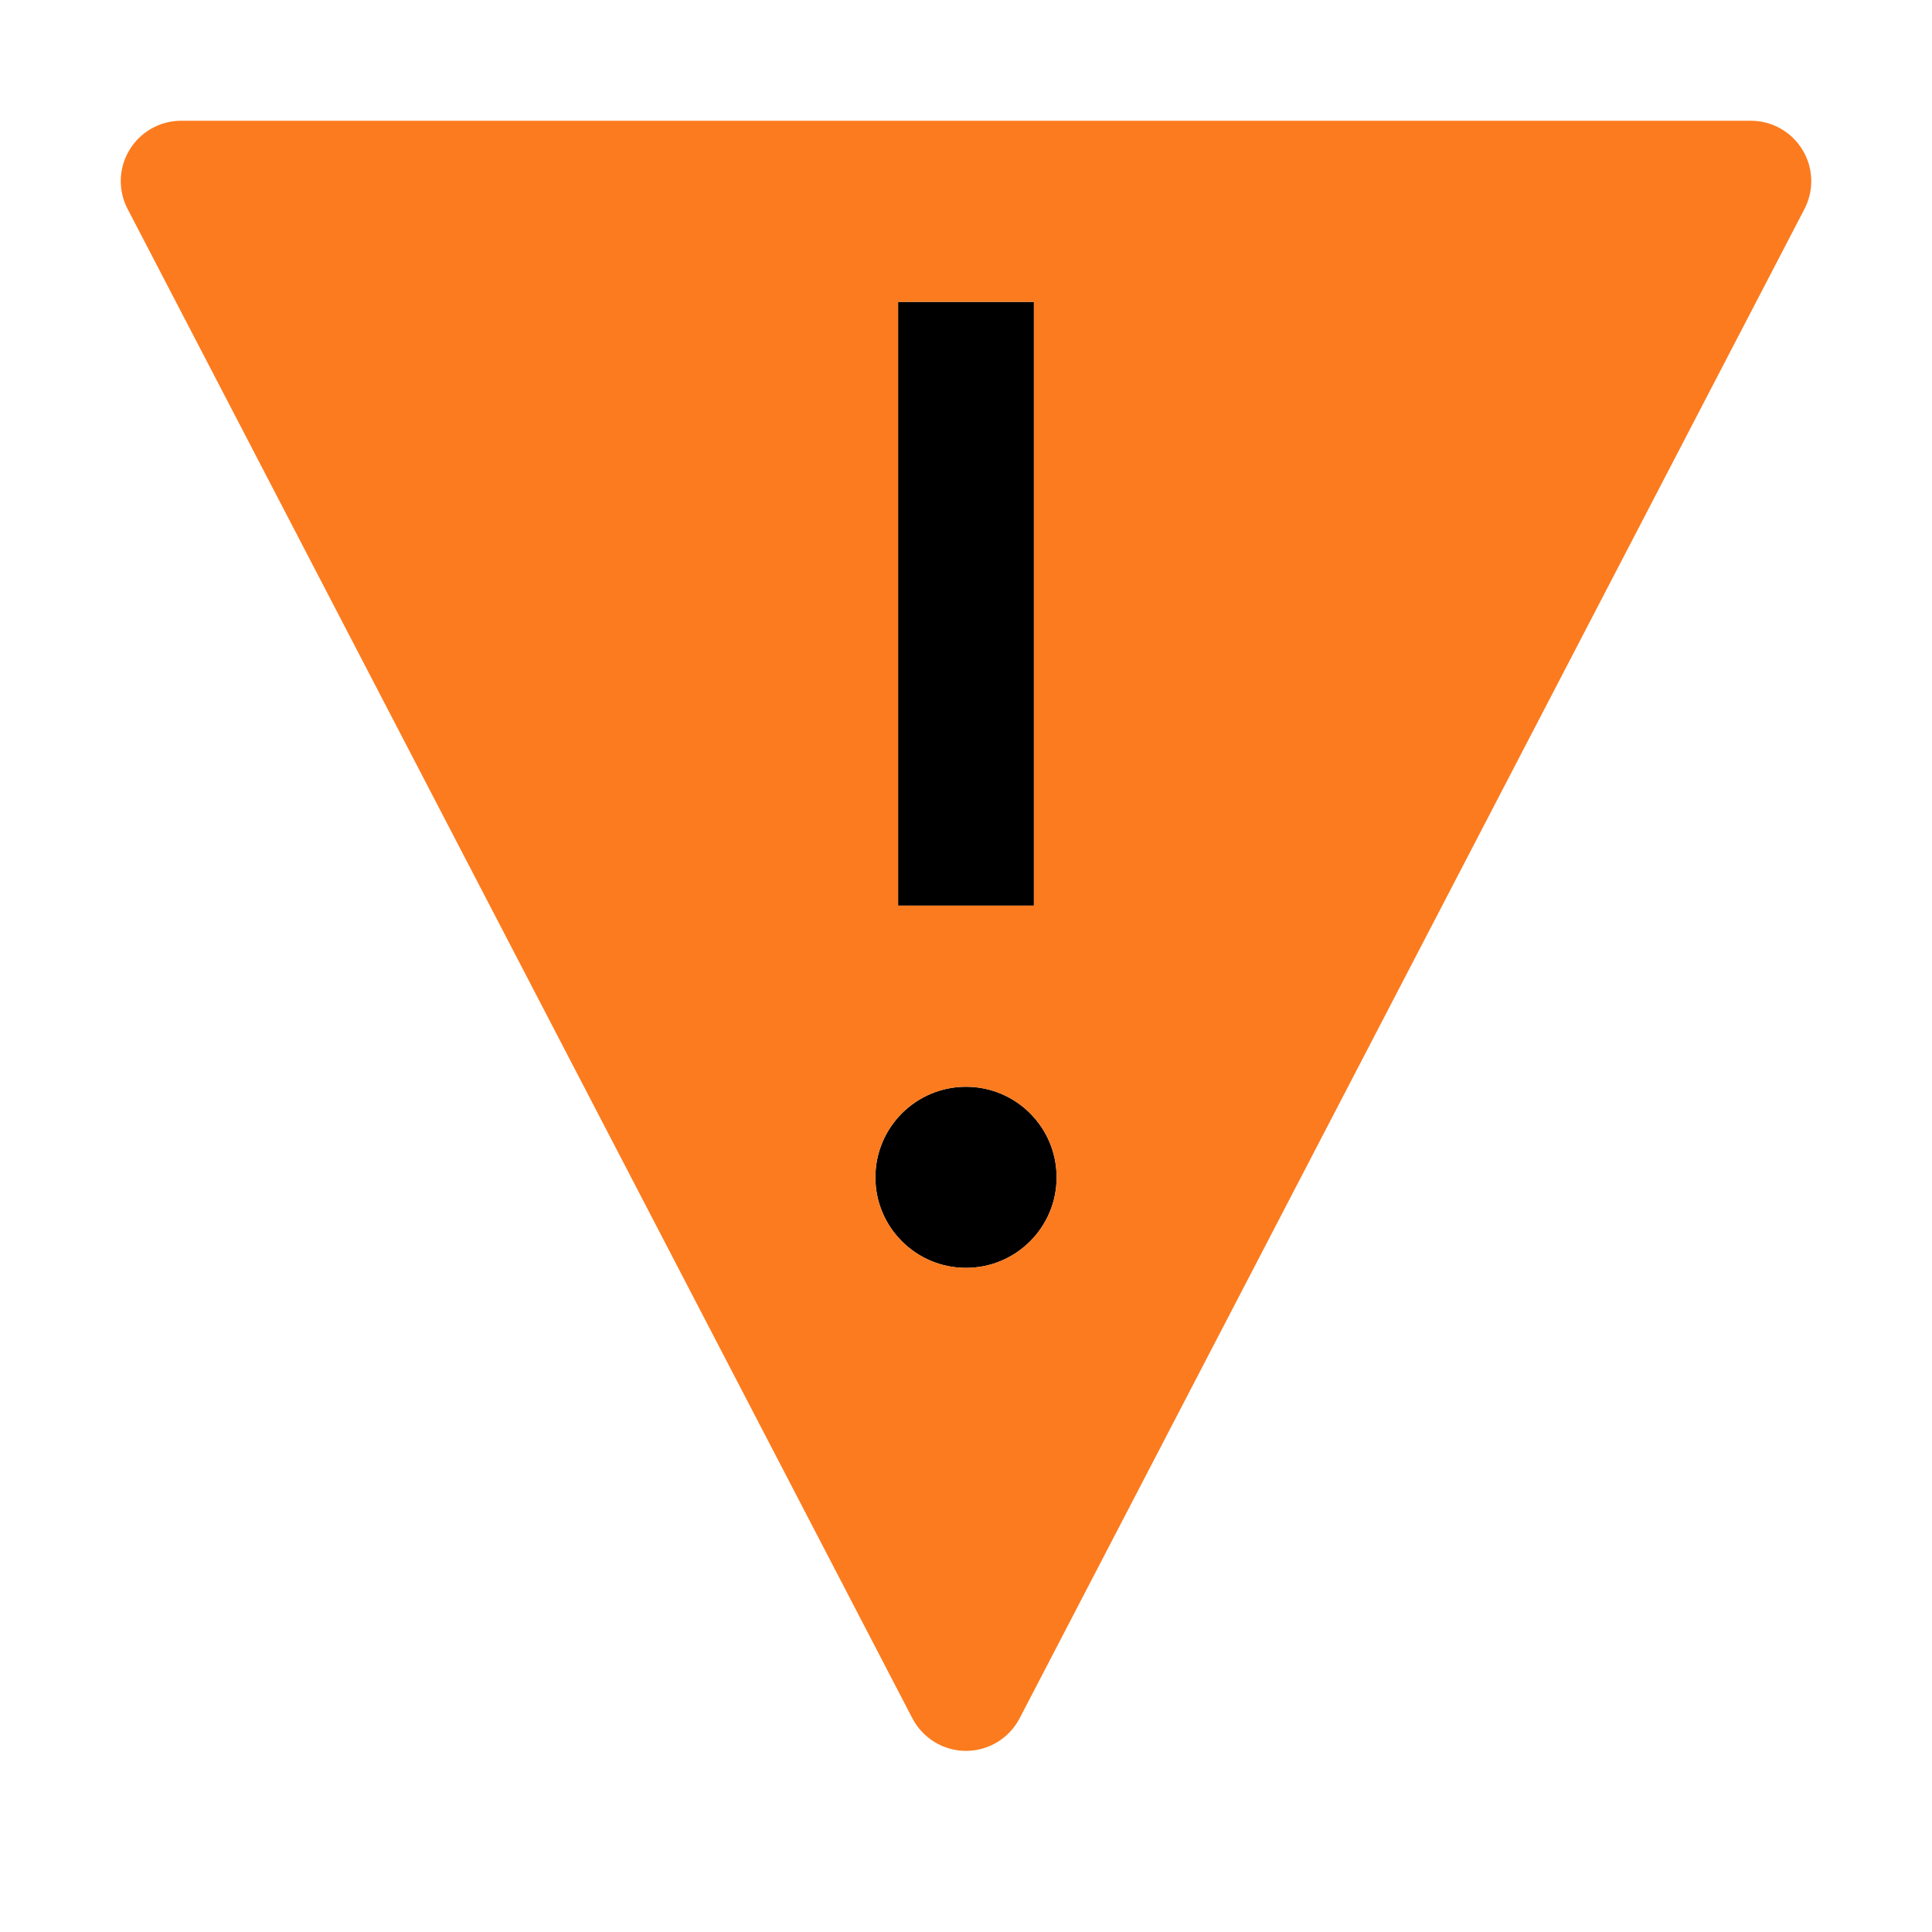
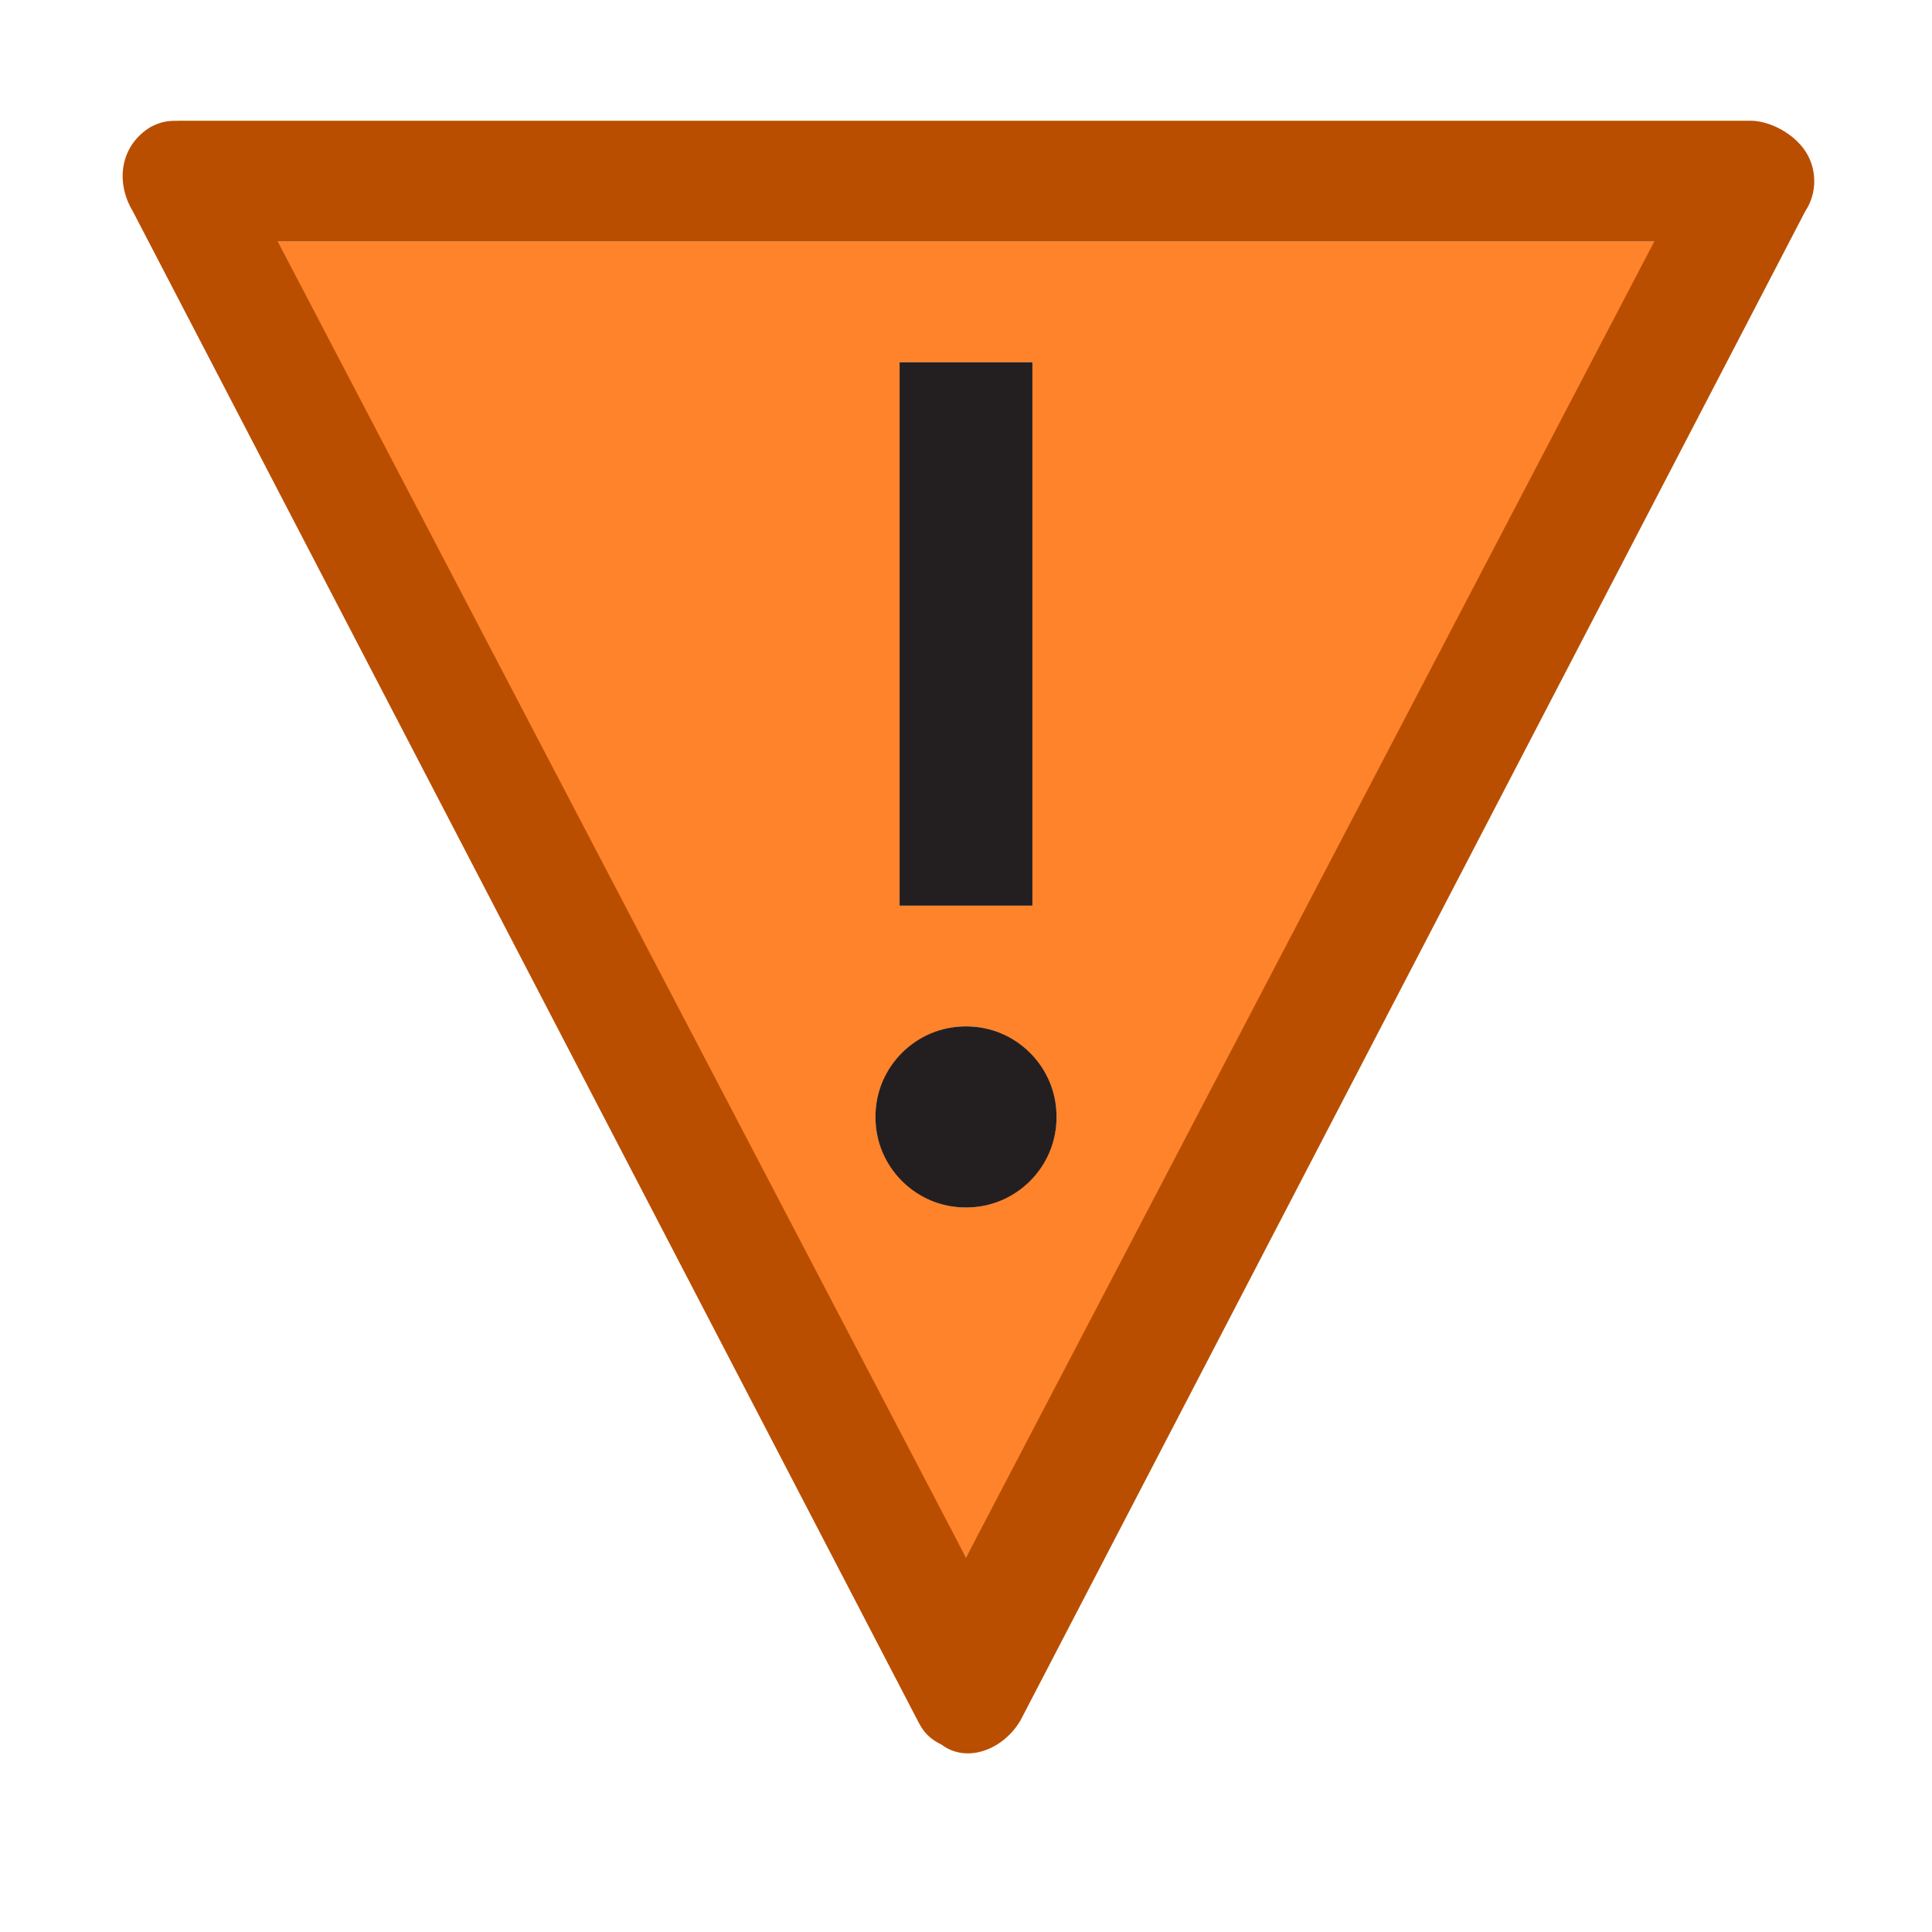
- <svg xmlns="http://www.w3.org/2000/svg" width="20px" height="20px" viewBox="0 0 20 20" version="1.1">
-   <g id="Structure" stroke="none" stroke-width="1" fill="none" fill-rule="evenodd">
-     <g id="warning--alt-inverted--filled">
-       <path d="M9.297,3.125 L10.703,3.125 L10.703,9.375 L9.297,9.375 L9.297,3.125 Z M10,13.125 C9.482,13.125 9.062,12.705 9.062,12.188 C9.062,11.67 9.482,11.25 10,11.25 C10.518,11.25 10.938,11.67 10.938,12.188 C10.938,12.705 10.518,13.125 10,13.125 Z" id="_inner-path_" fill="#000000" />
-       <path d="M18.659,1.551 C18.546,1.364 18.343,1.25 18.125,1.25 L1.875,1.25 C1.657,1.25 1.454,1.364 1.341,1.551 C1.227,1.737 1.22,1.97 1.321,2.163 L9.445,17.788 C9.553,17.995 9.767,18.125 10,18.125 C10.233,18.125 10.447,17.995 10.555,17.788 L18.68,2.163 C18.78,1.97 18.773,1.737 18.659,1.551 Z M9.297,3.125 L10.703,3.125 L10.703,9.375 L9.297,9.375 L9.297,3.125 Z M10,13.125 C9.482,13.125 9.062,12.705 9.062,12.188 C9.062,11.67 9.482,11.25 10,11.25 C10.518,11.25 10.938,11.67 10.938,12.188 C10.938,12.705 10.518,13.125 10,13.125 Z" id="Shape" fill="#FC7B1E" fill-rule="nonzero" />
-       <rect id="_Transparent_Rectangle_" x="0" y="0" width="20" height="20" />
-     </g>
+ <svg xmlns="http://www.w3.org/2000/svg" version="1.1" id="icon" x="0px" y="0px" viewBox="0 0 32 32" style="enable-background:new 0 0 32 32;" xml:space="preserve">
+   <style type="text/css">
+ 	.st0{fill:none;}
+ 	.st1{fill:#FF832B;}
+ 	.st2{fill:#BA4E00;}
+ 	.st3{fill:#231F20;}
+ </style>
+   <path id="inner-path" class="st0" d="M16,20c-0.8,0-1.5-0.7-1.5-1.5S15.2,17,16,17c0.8,0,1.5,0.7,1.5,1.5S16.8,20,16,20z M14.9,15  h2.2V6h-2.2C14.9,6,14.9,15,14.9,15z" />
+   <path class="st1" d="M28.3,4H3.7h0.1L16,25.8l0,0L28.4,4H28.3z M14.9,6h2.2v9h-2.2C14.9,15,14.9,6,14.9,6z M16,20  c-0.8,0-1.5-0.7-1.5-1.5S15.2,17,16,17c0.8,0,1.5,0.7,1.5,1.5S16.8,20,16,20z" />
+   <path class="st2" d="M29.9,2.5c0.2,0.3,0.2,0.7,0,1l-13,25c-0.3,0.5-0.9,0.7-1.3,0.4c-0.2-0.1-0.3-0.2-0.4-0.4l-13-25  C1.9,3,2,2.4,2.5,2.1C2.7,2,2.8,2,3,2h26C29.3,2,29.7,2.2,29.9,2.5z M4.6,4L16,25.8l0,0L27.4,4l0,0H4.6L4.6,4z" />
+   <rect id="_Transparent_Rectangle_" class="st0" width="32" height="32" />
+   <g>
+     <circle class="st3" cx="16" cy="18.5" r="1.5" />
+     <rect x="14.9" y="6" class="st3" width="2.2" height="9" />
  </g>
</svg>
